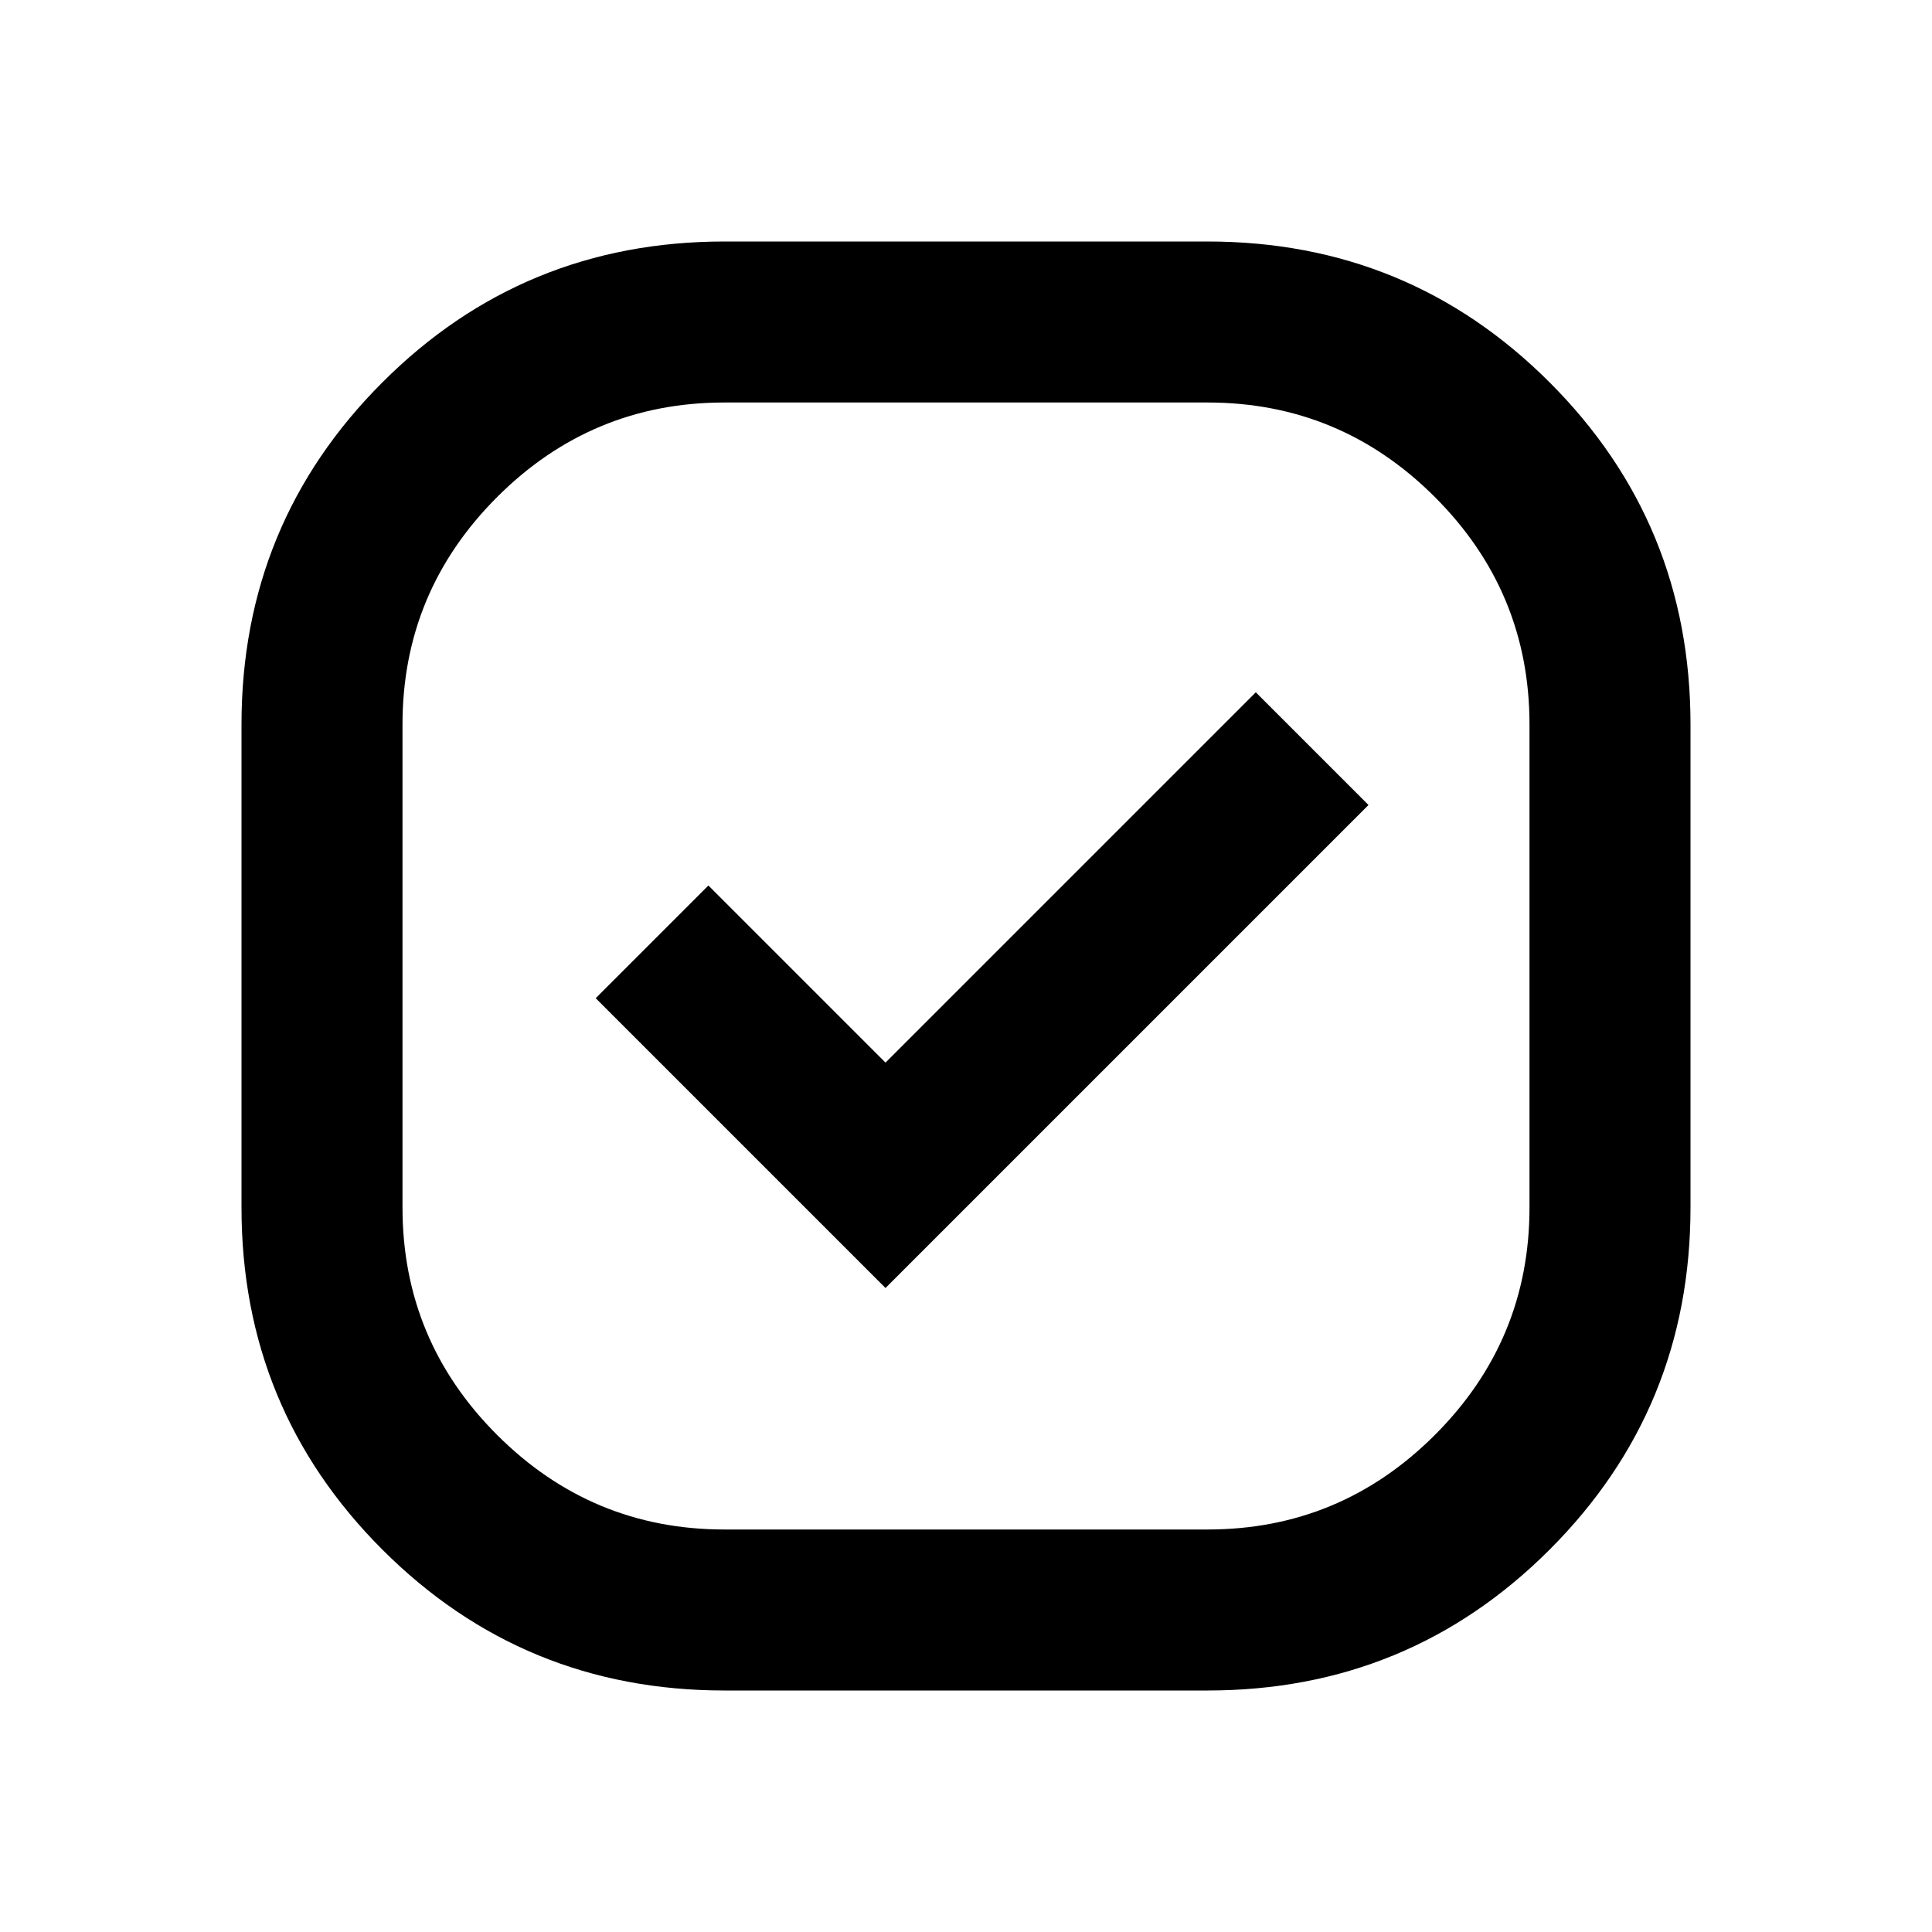
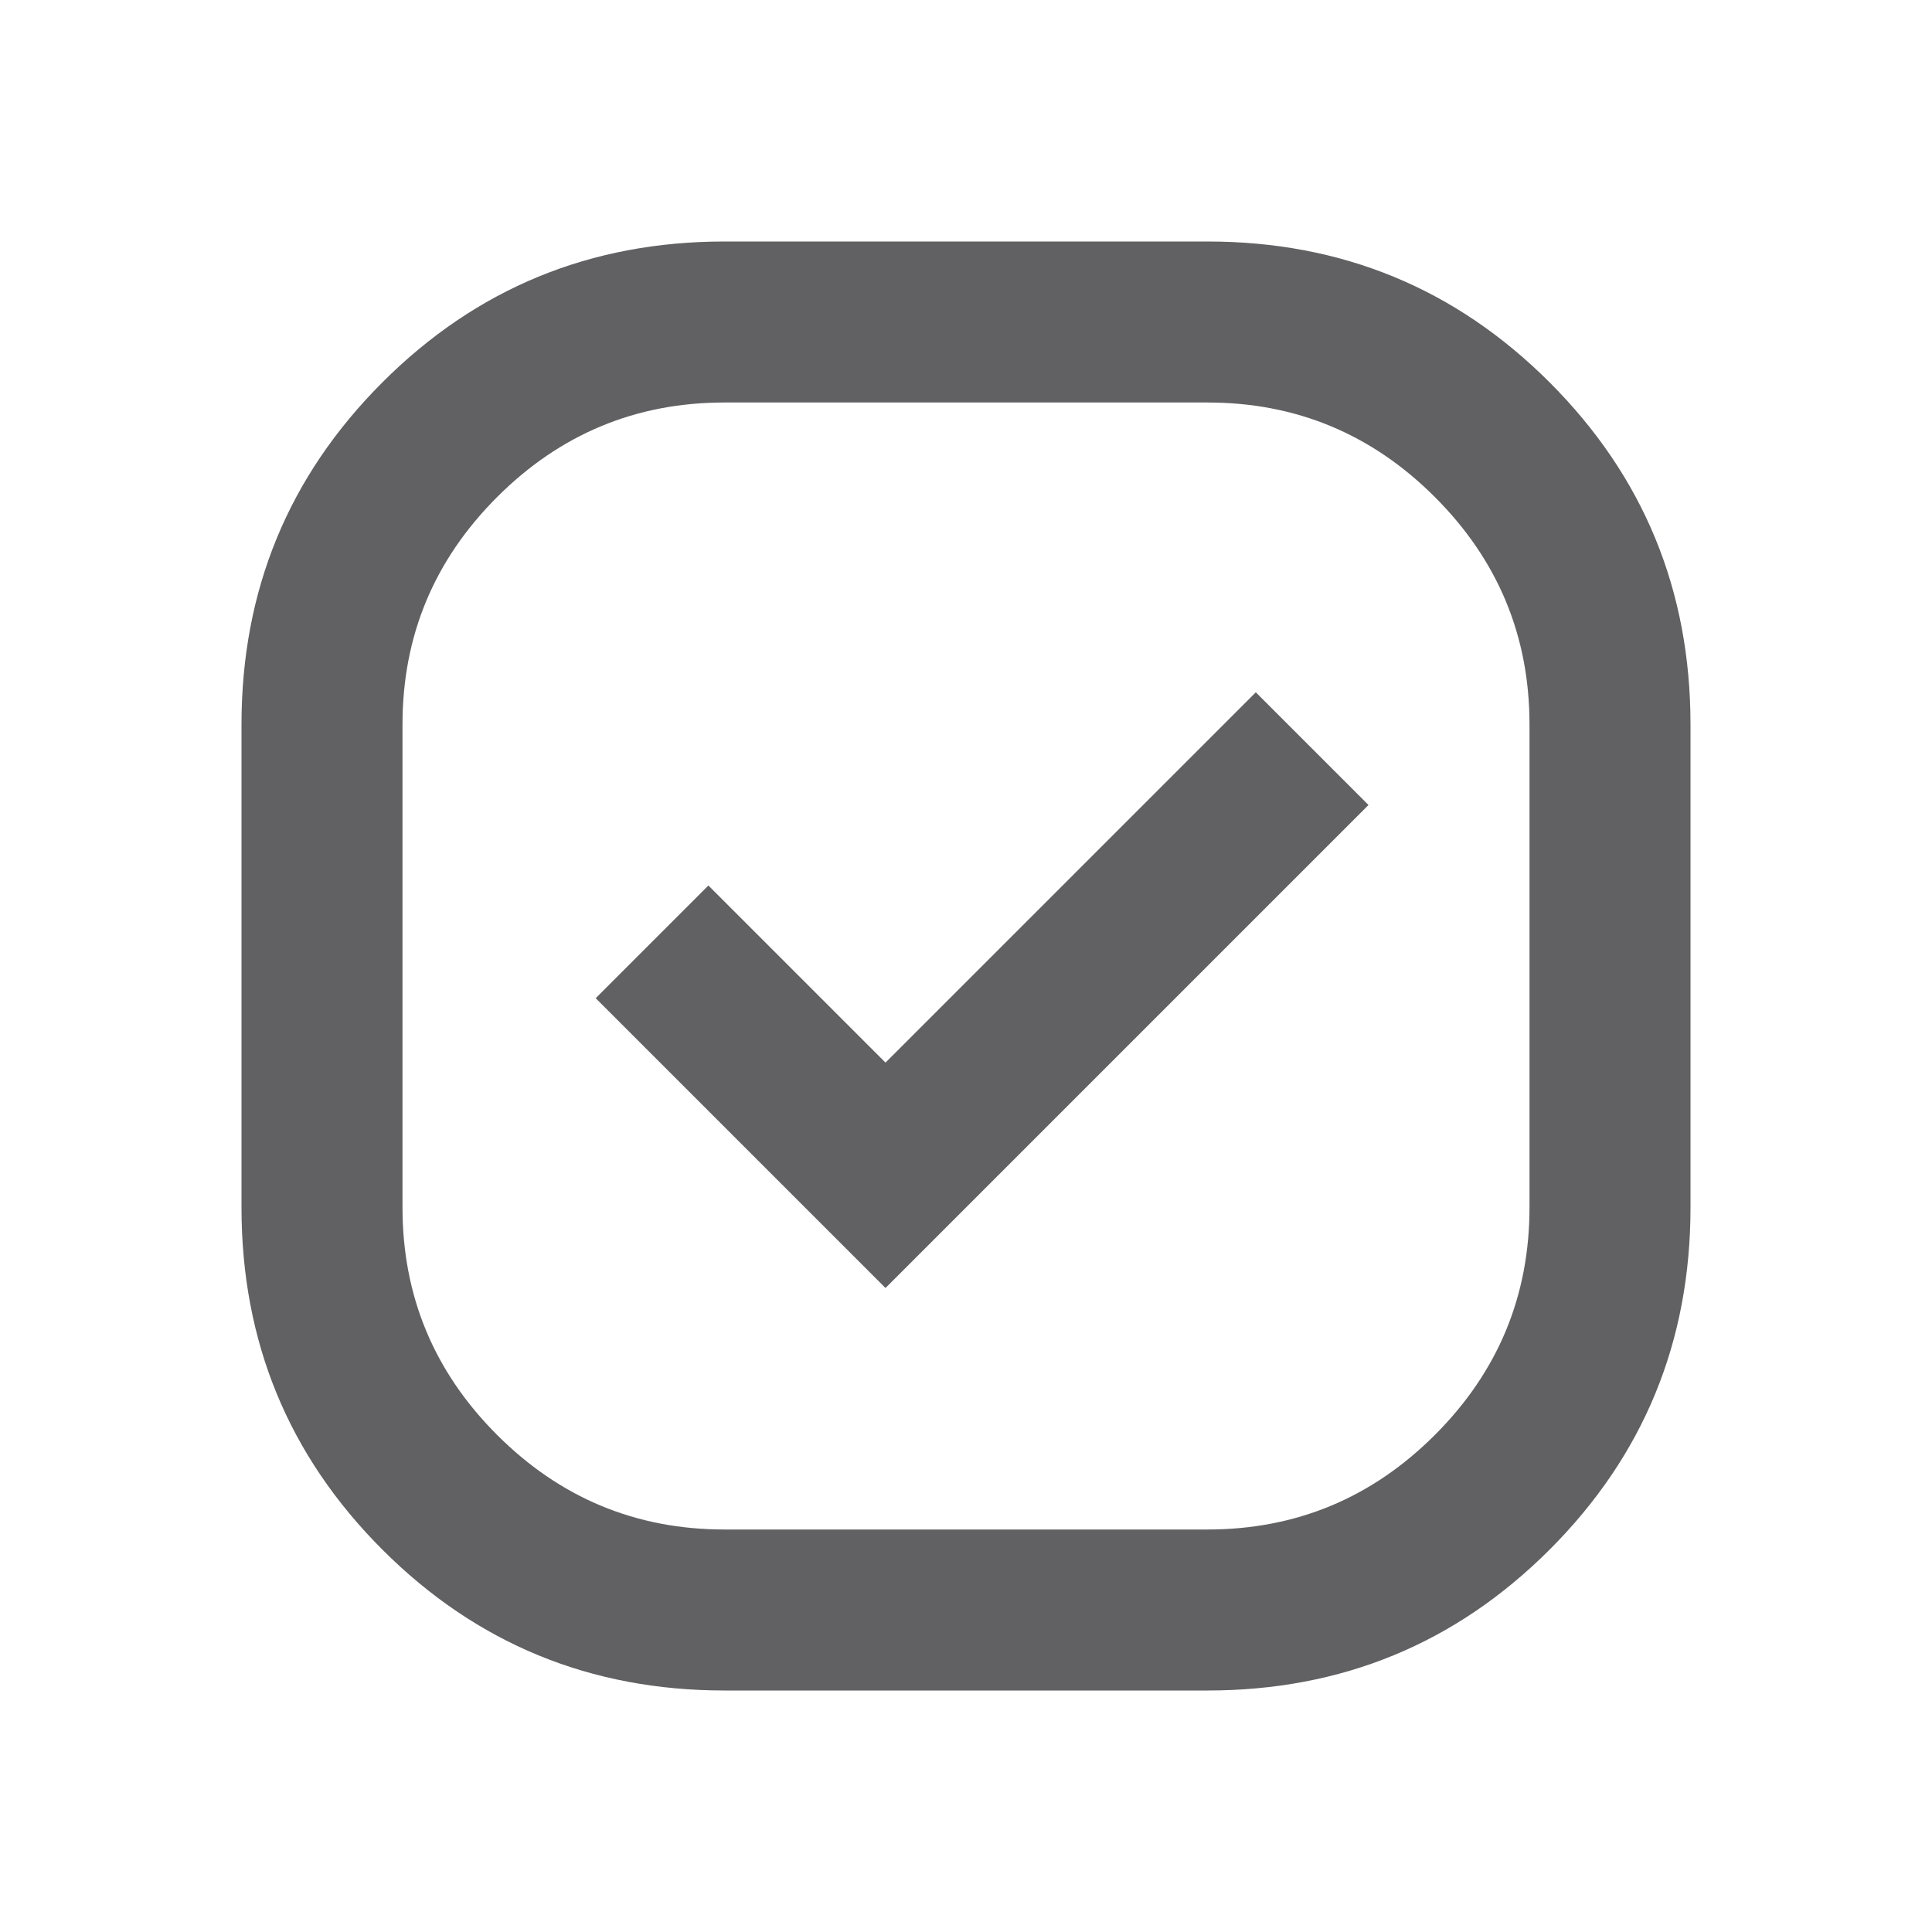
<svg xmlns="http://www.w3.org/2000/svg" width="1em" height="1em" viewBox="0 0 24 24">
-   <path fill="currentColor" d="M9 21q-2.5 0-4.25-1.75T3 15V9q0-2.5 1.75-4.25T9 3h6q2.5 0 4.25 1.75T21 9v6q0 2.5-1.75 4.25T15 21zm2-5l6-6l-1.4-1.4l-4.6 4.6L8.8 11l-1.4 1.4zm-2 3h6q1.65 0 2.825-1.175T19 15V9q0-1.65-1.175-2.825T15 5H9Q7.35 5 6.175 6.175T5 9v6q0 1.65 1.175 2.825T9 19m3-7" />
+   <path fill="#616163" d="M9 21q-2.5 0-4.25-1.75T3 15V9q0-2.5 1.75-4.25T9 3h6q2.5 0 4.25 1.75T21 9v6q0 2.5-1.75 4.25T15 21zm2-5l6-6l-1.4-1.4l-4.6 4.6L8.8 11l-1.4 1.4zm-2 3h6q1.65 0 2.825-1.175T19 15V9q0-1.65-1.175-2.825T15 5H9Q7.35 5 6.175 6.175T5 9v6q0 1.65 1.175 2.825T9 19m3-7" />
</svg>
